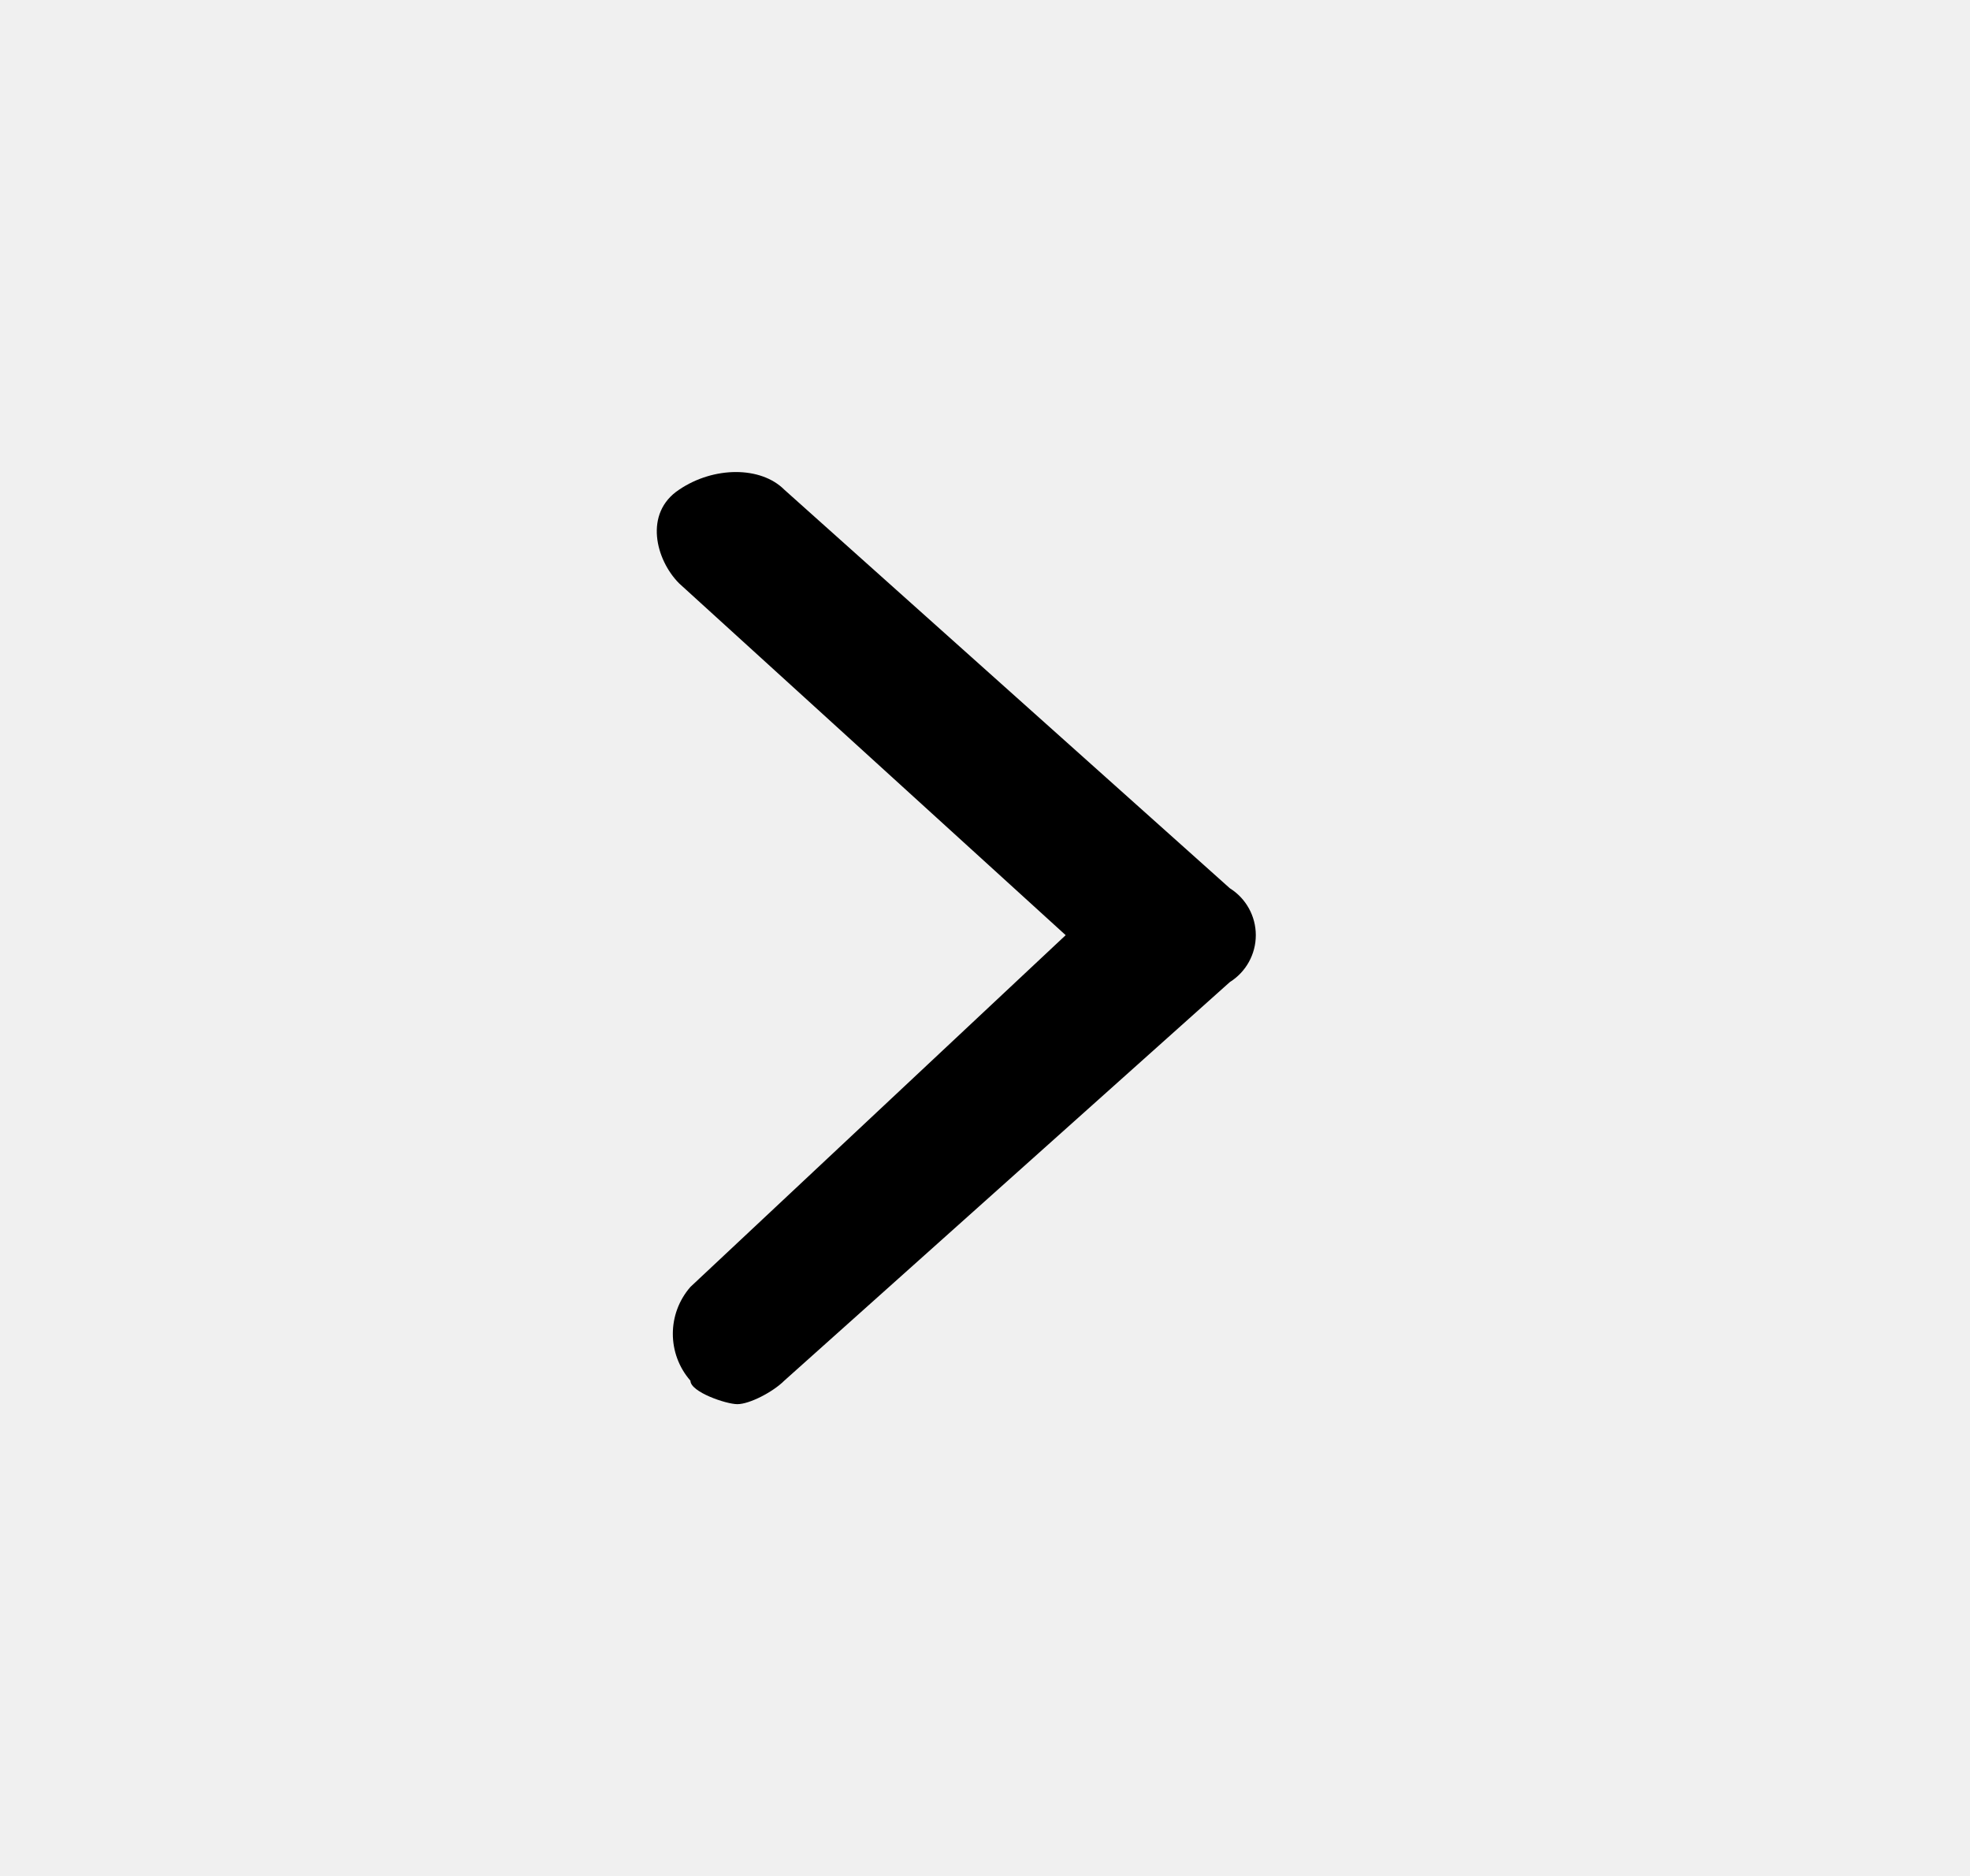
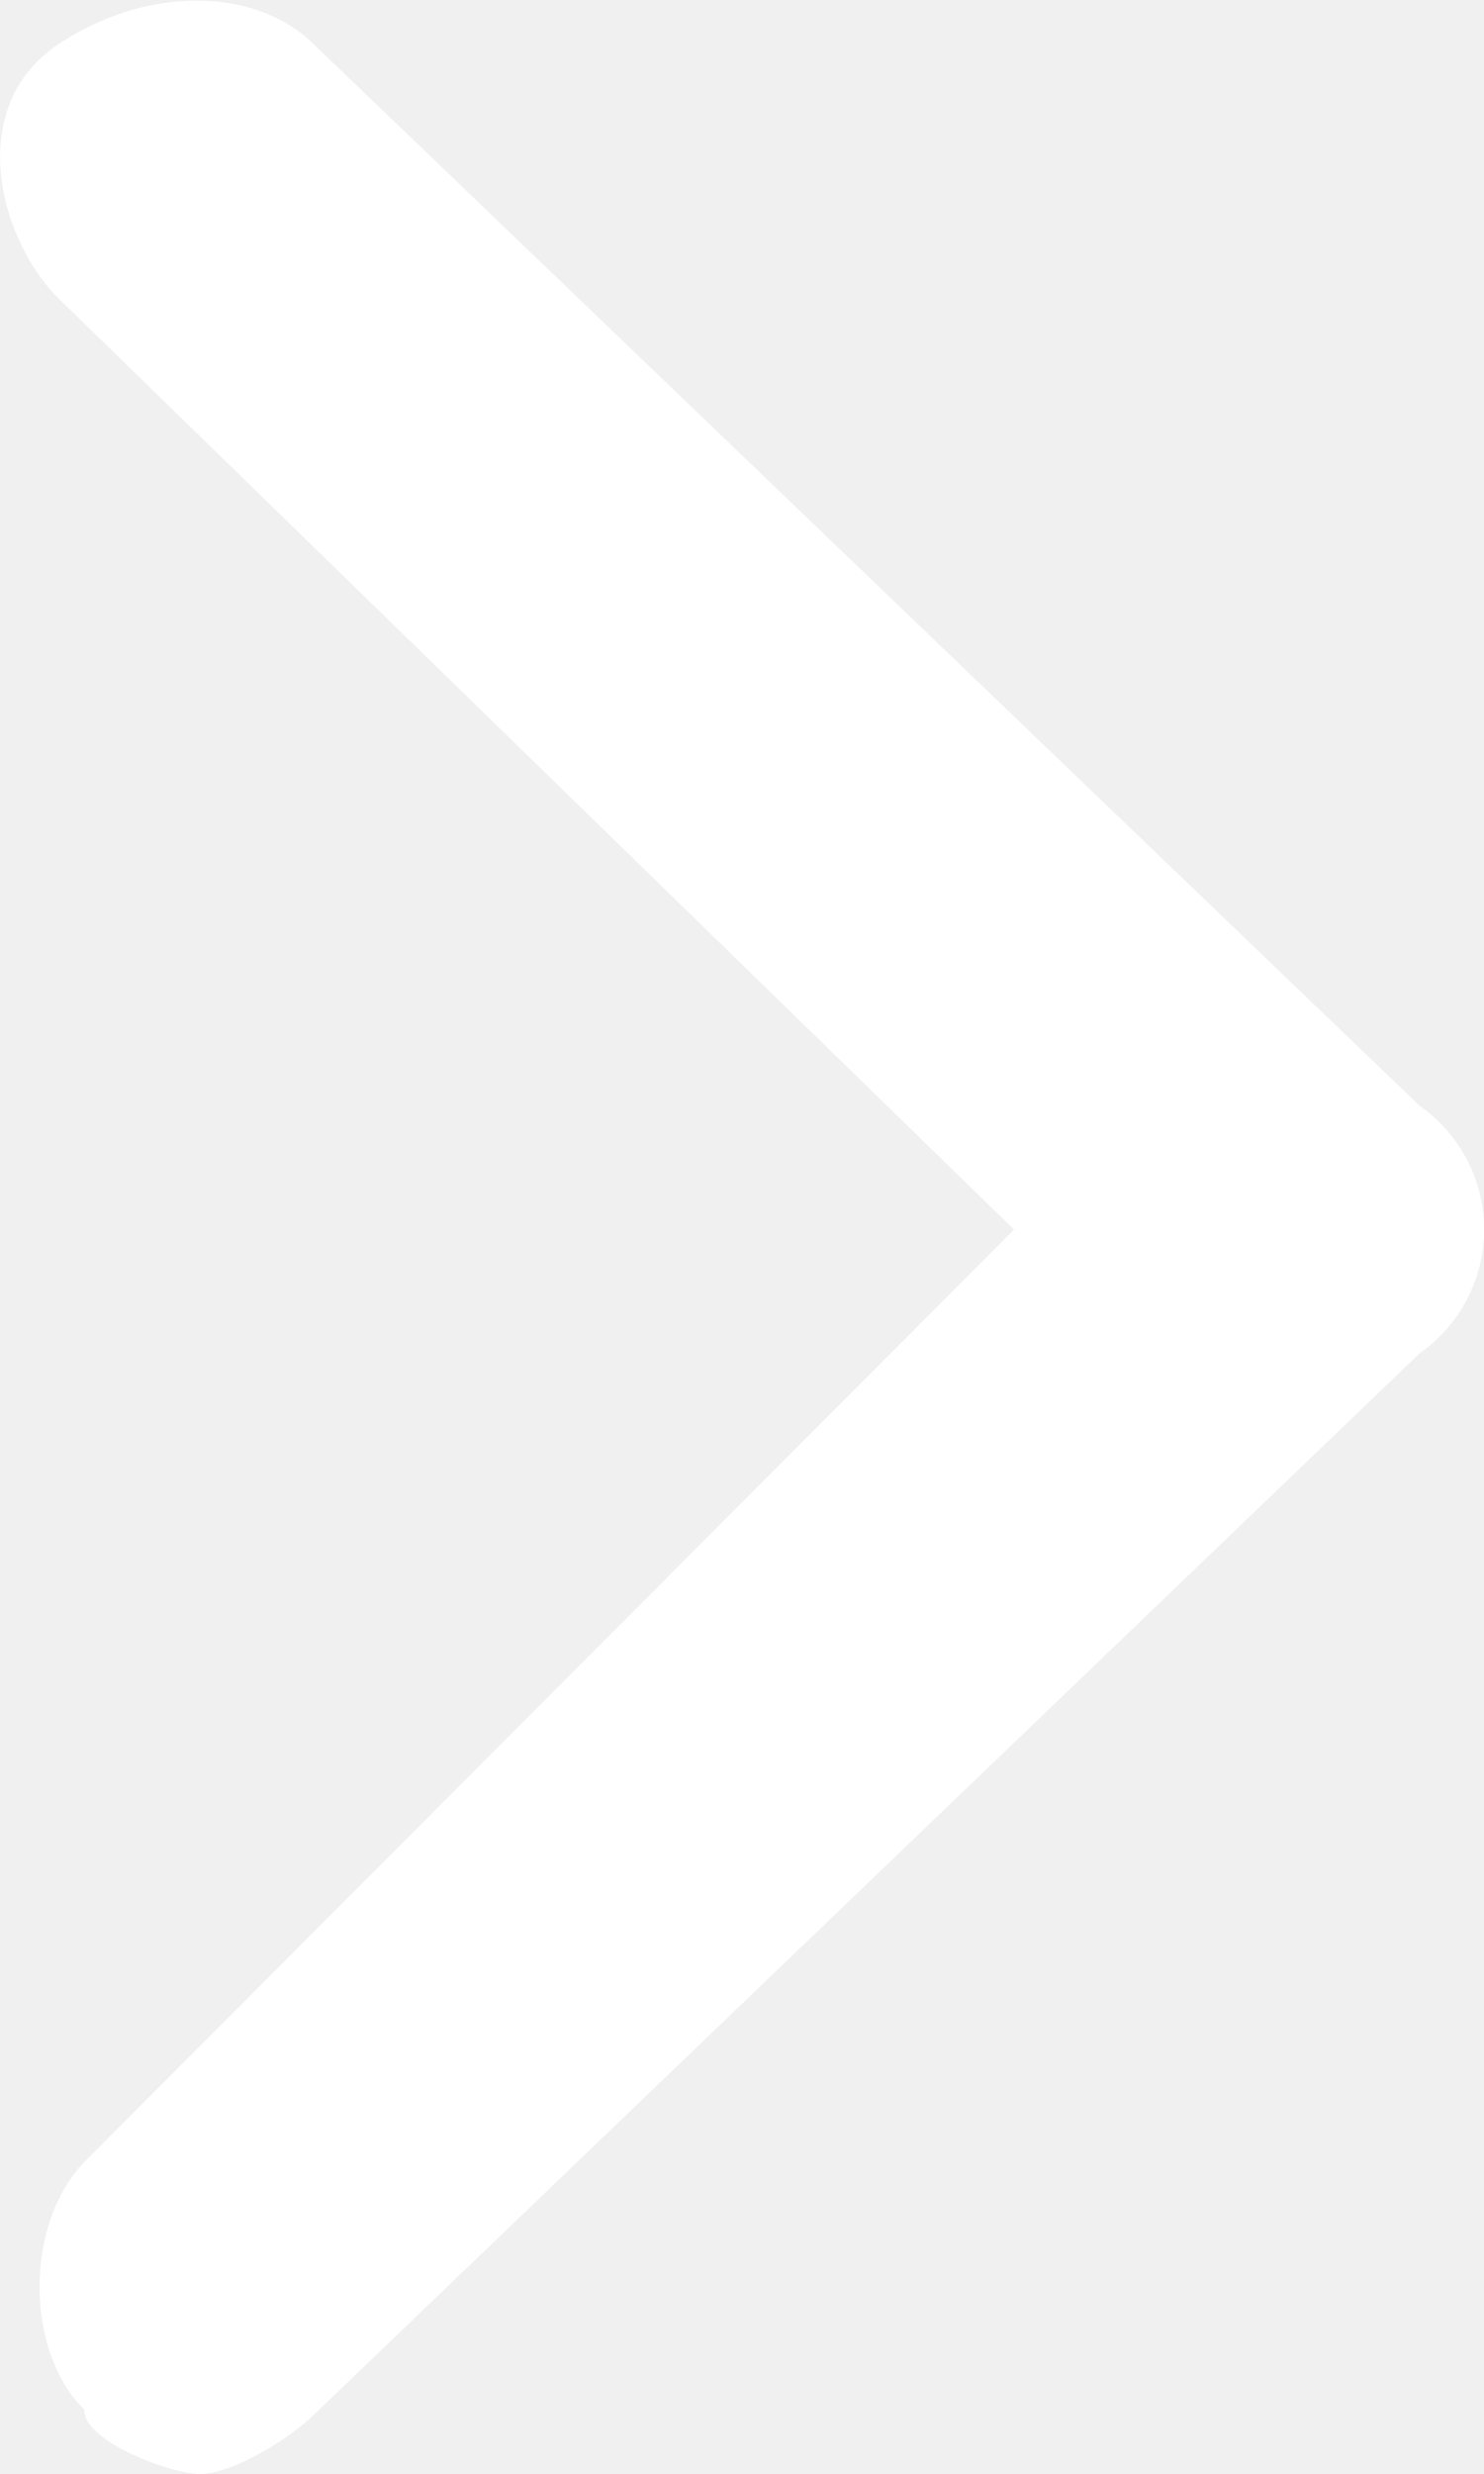
- <svg xmlns="http://www.w3.org/2000/svg" width="21" height="20" fill="none">
-   <path d="M13.11 9.47 8.36 5.22c-.25-.25-.75-.25-1.12 0-.38.25-.25.75 0 1l4.12 3.75-4 3.75a.76.76 0 0 0 0 1c0 .12.38.25.5.25.13 0 .38-.13.5-.25l4.75-4.25a.59.59 0 0 0 0-1Z" fill="#000" />
+ <svg xmlns="http://www.w3.org/2000/svg" width="6" height="10" fill="none">
+   <path d="M5.74 4.47 1.28.19C1.04-.06.58-.06.22.19c-.35.25-.23.75 0 1L4.1 4.97.34 8.74c-.24.25-.24.76 0 1 0 .13.35.26.47.26s.35-.13.47-.25l4.46-4.28a.61.61 0 0 0 0-1z" fill="#fff" style="stroke-width:.972" />
</svg>
